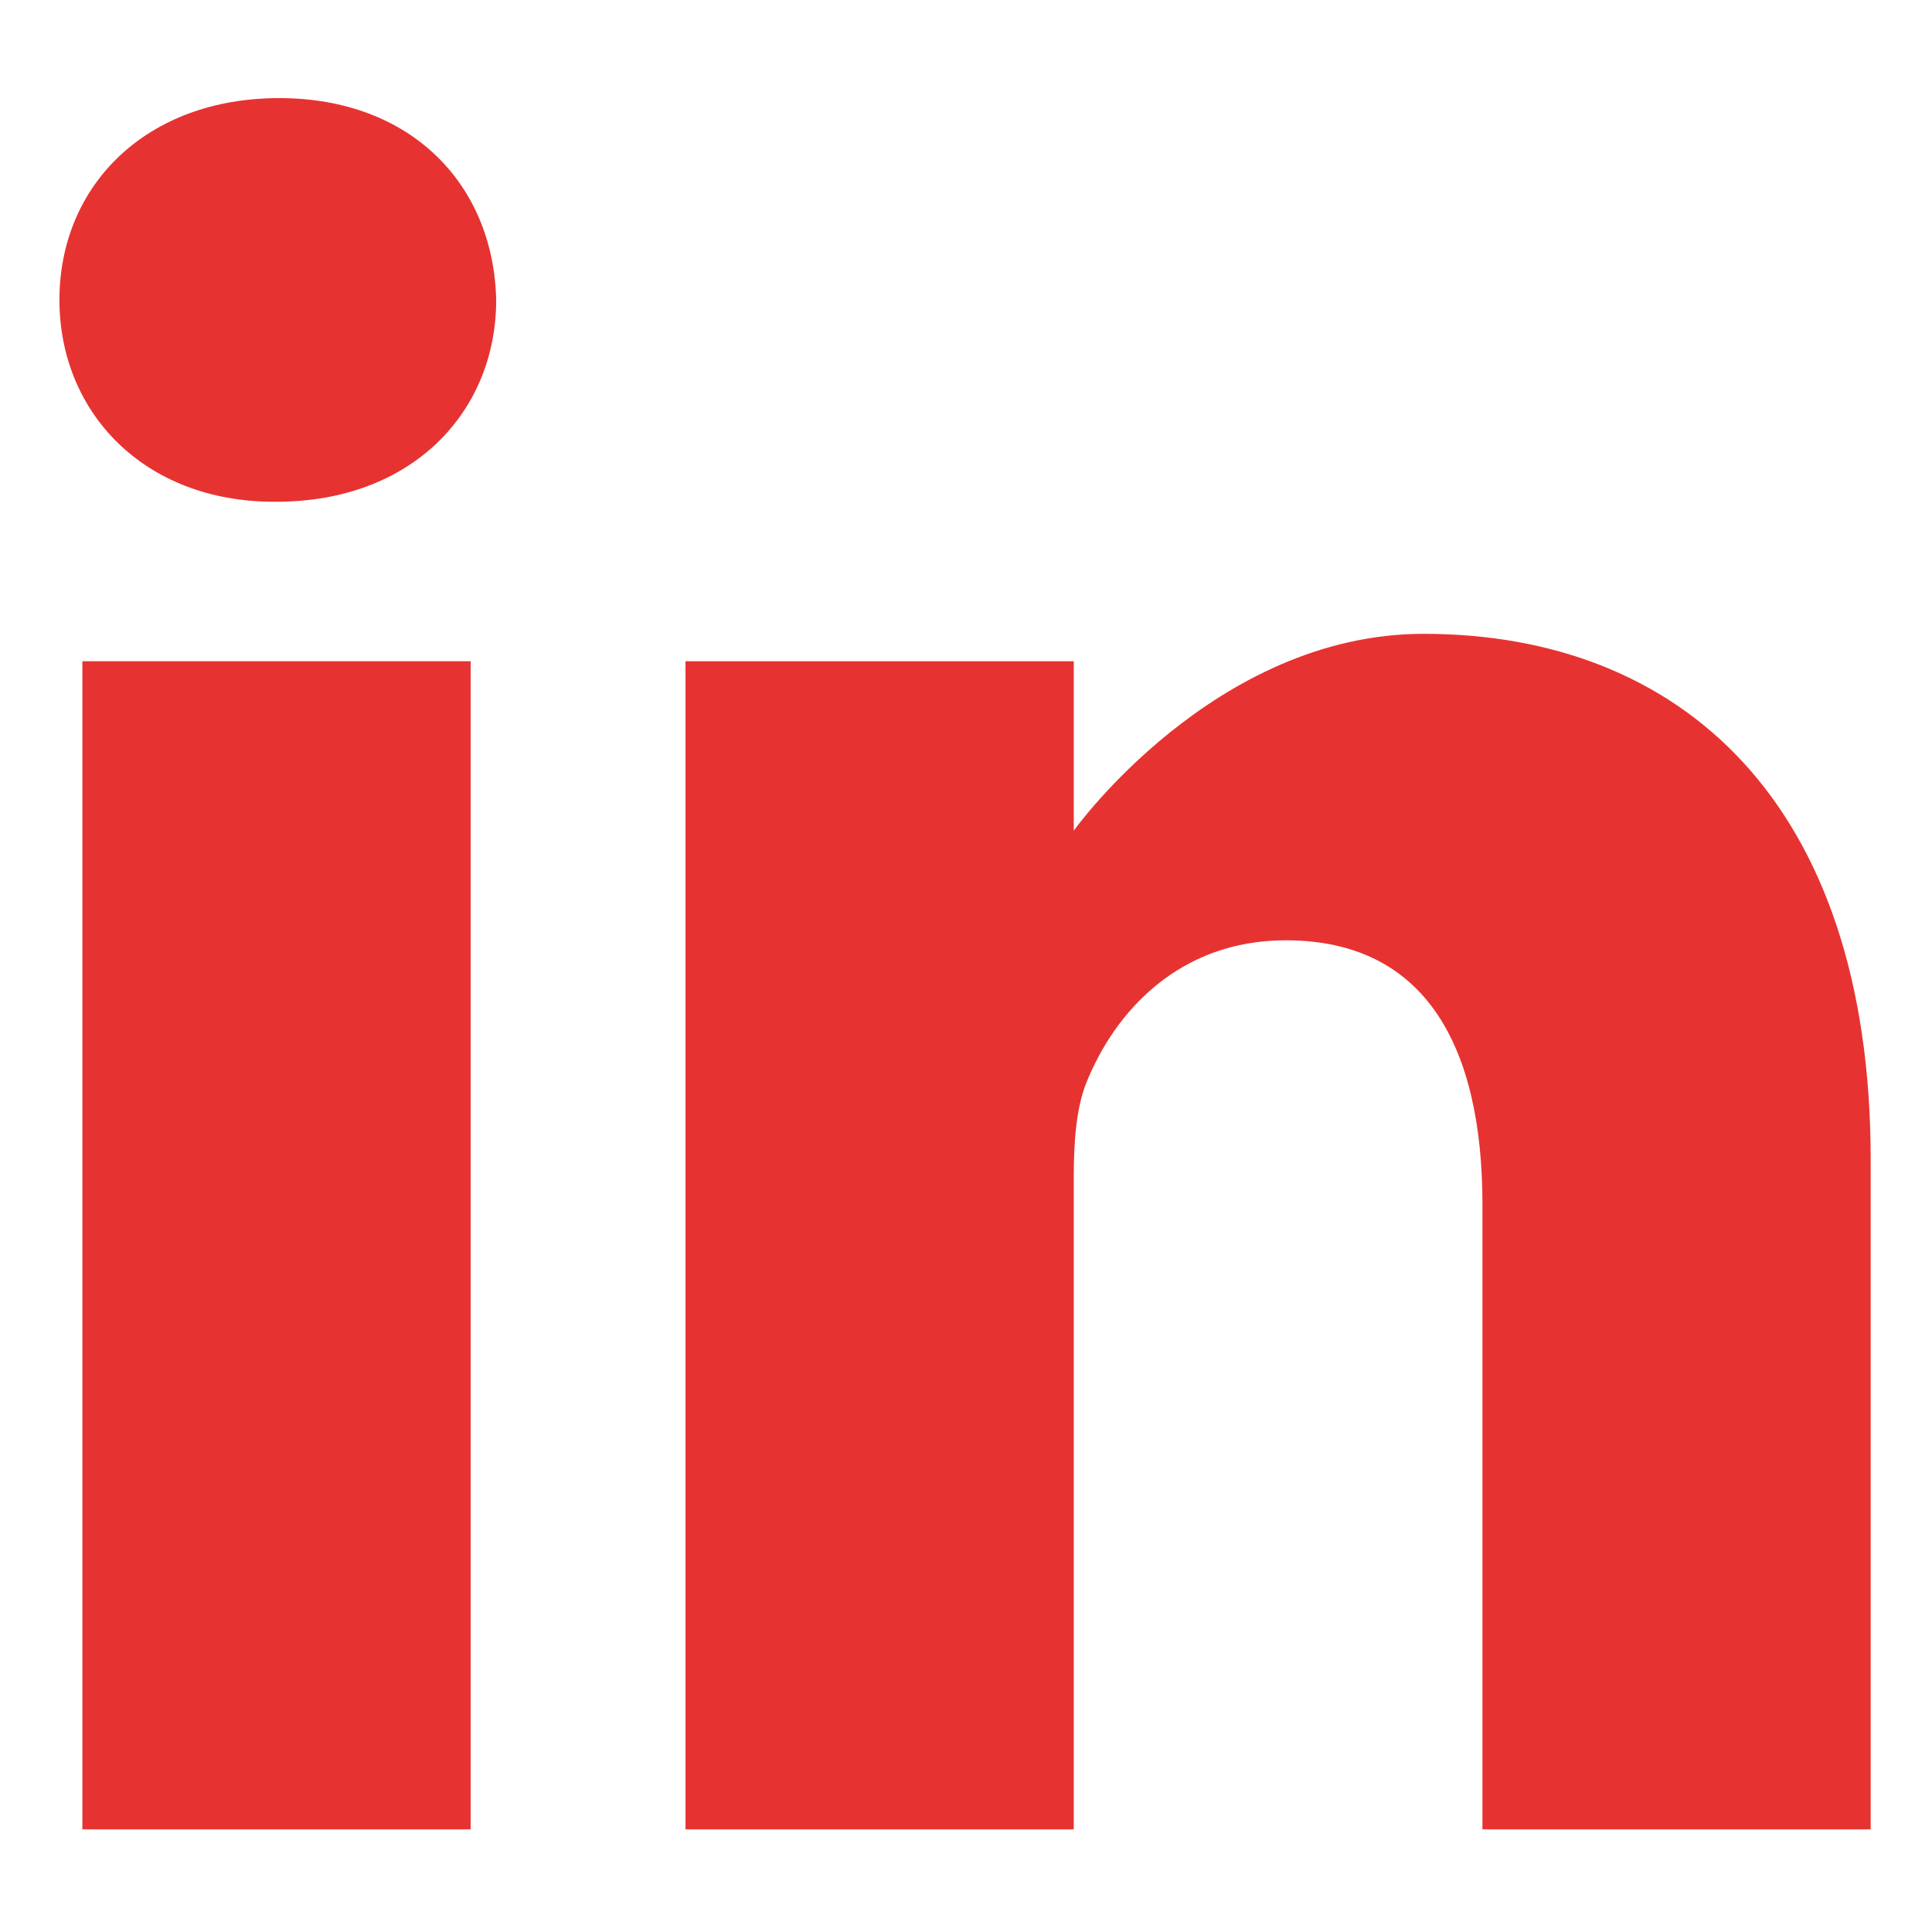
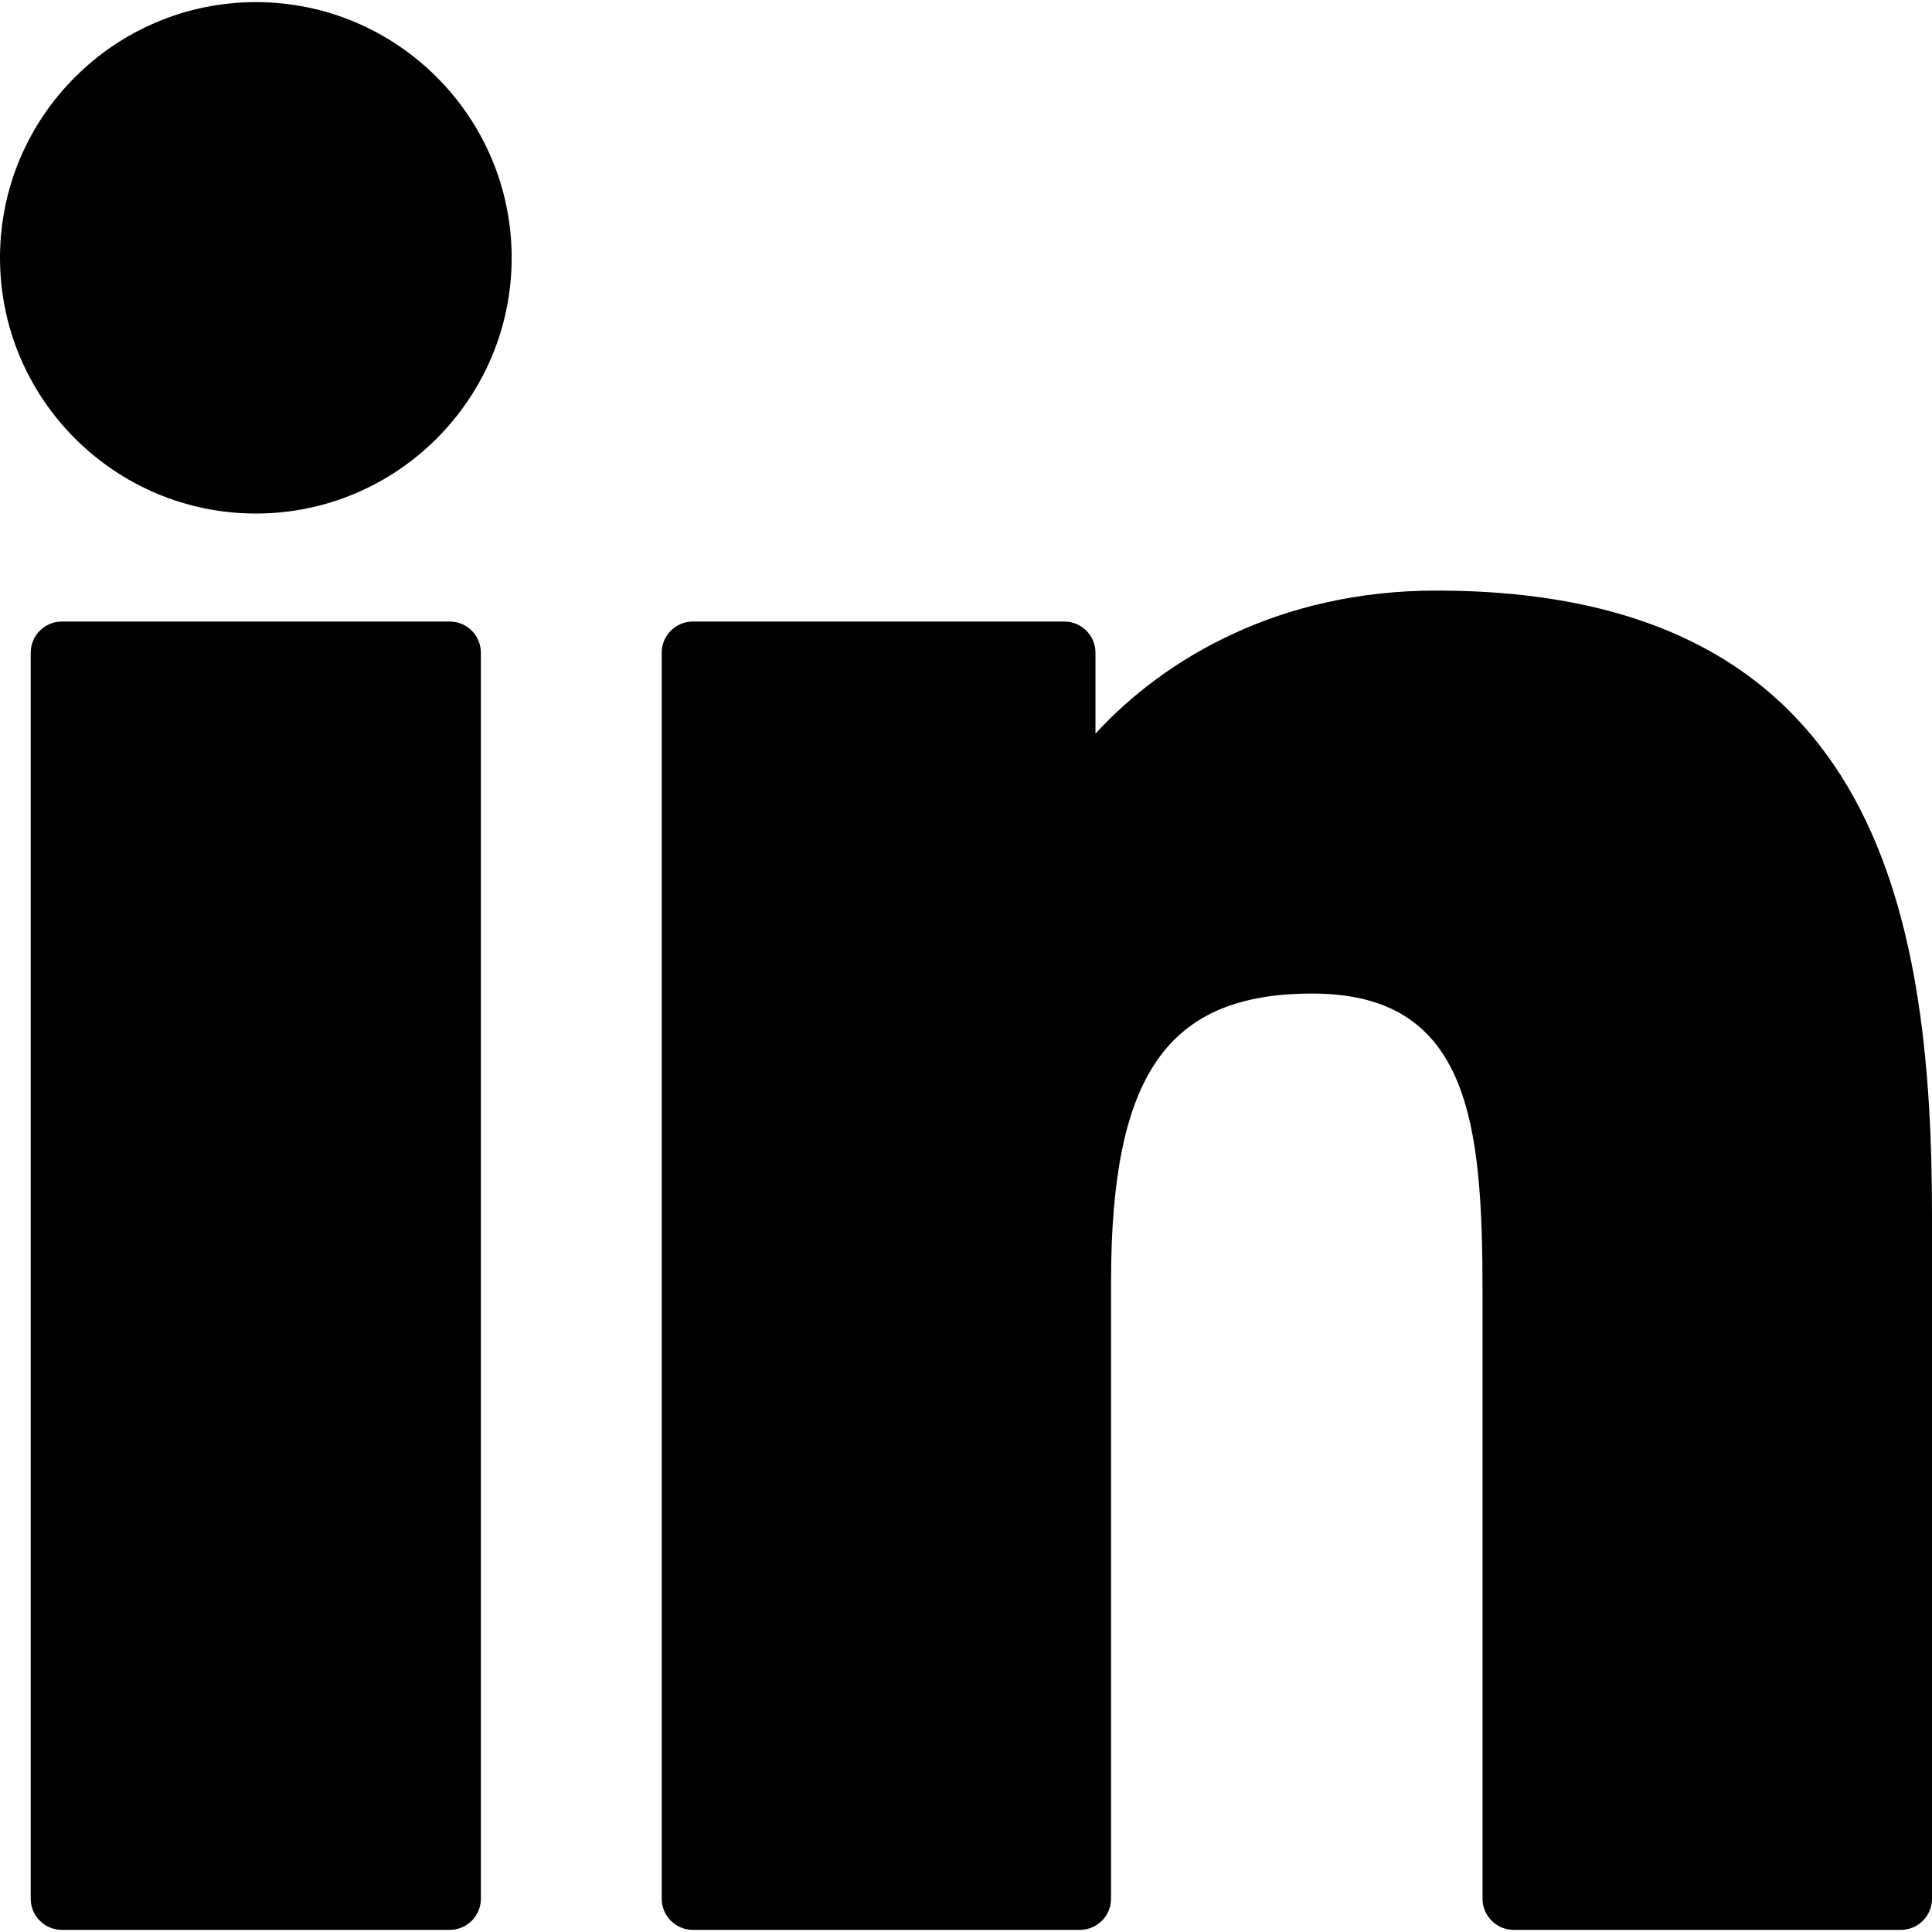
- <svg xmlns="http://www.w3.org/2000/svg" height="682pt" viewBox="-21 -35 682.667 682" fill="#e63331" width="682pt">
-   <path d="m77.613-.668c-46.93 0-77.613 30.816-77.613 71.32 0 39.609 29.77 71.305 75.812 71.305h.891c47.848 0 77.625-31.695 77.625-71.305-.895-40.504-29.777-71.32-76.715-71.32zm0 0" />
-   <path d="m8.109 198.312h137.195v412.758h-137.195zm0 0" />
-   <path d="m482.055 188.625c-74.012 0-123.641 69.547-123.641 69.547v-59.859h-137.199v412.758h137.191v-230.5c0-12.34.895-24.66 4.52-33.484 9.918-24.641 32.488-50.168 70.391-50.168 49.645 0 69.5 37.852 69.5 93.34v220.812h137.184v-236.668c0-126.781-67.688-185.777-157.945-185.777zm0 0" />
+ <svg xmlns="http://www.w3.org/2000/svg" version="1.1" id="Layer_1" x="0px" y="0px" viewBox="0 0 310 310" style="enable-background:new 0 0 310 310;" xml:space="preserve">
+   <g id="XMLID_801_">
+     <path id="XMLID_802_" d="M72.16,99.73H9.927c-2.762,0-5,2.239-5,5v199.928c0,2.762,2.238,5,5,5H72.16c2.762,0,5-2.238,5-5V104.73   C77.16,101.969,74.922,99.73,72.16,99.73z" />
+     <path id="XMLID_803_" d="M41.066,0.341C18.422,0.341,0,18.743,0,41.362C0,63.991,18.422,82.4,41.066,82.4   c22.626,0,41.033-18.41,41.033-41.038C82.1,18.743,63.692,0.341,41.066,0.341z" />
+     <path id="XMLID_804_" d="M230.454,94.761c-24.995,0-43.472,10.745-54.679,22.954V104.73c0-2.761-2.238-5-5-5h-59.599   c-2.762,0-5,2.239-5,5v199.928c0,2.762,2.238,5,5,5h62.097c2.762,0,5-2.238,5-5v-98.918c0-33.333,9.054-46.319,32.29-46.319   c25.306,0,27.317,20.818,27.317,48.034v97.204c0,2.762,2.238,5,5,5H305c2.762,0,5-2.238,5-5V194.995   C310,145.43,300.549,94.761,230.454,94.761z" />
+   </g>
+   <g>
+ </g>
+   <g>
+ </g>
+   <g>
+ </g>
+   <g>
+ </g>
+   <g>
+ </g>
+   <g>
+ </g>
+   <g>
+ </g>
+   <g>
+ </g>
+   <g>
+ </g>
+   <g>
+ </g>
+   <g>
+ </g>
+   <g>
+ </g>
+   <g>
+ </g>
+   <g>
+ </g>
+   <g>
+ </g>
</svg>
